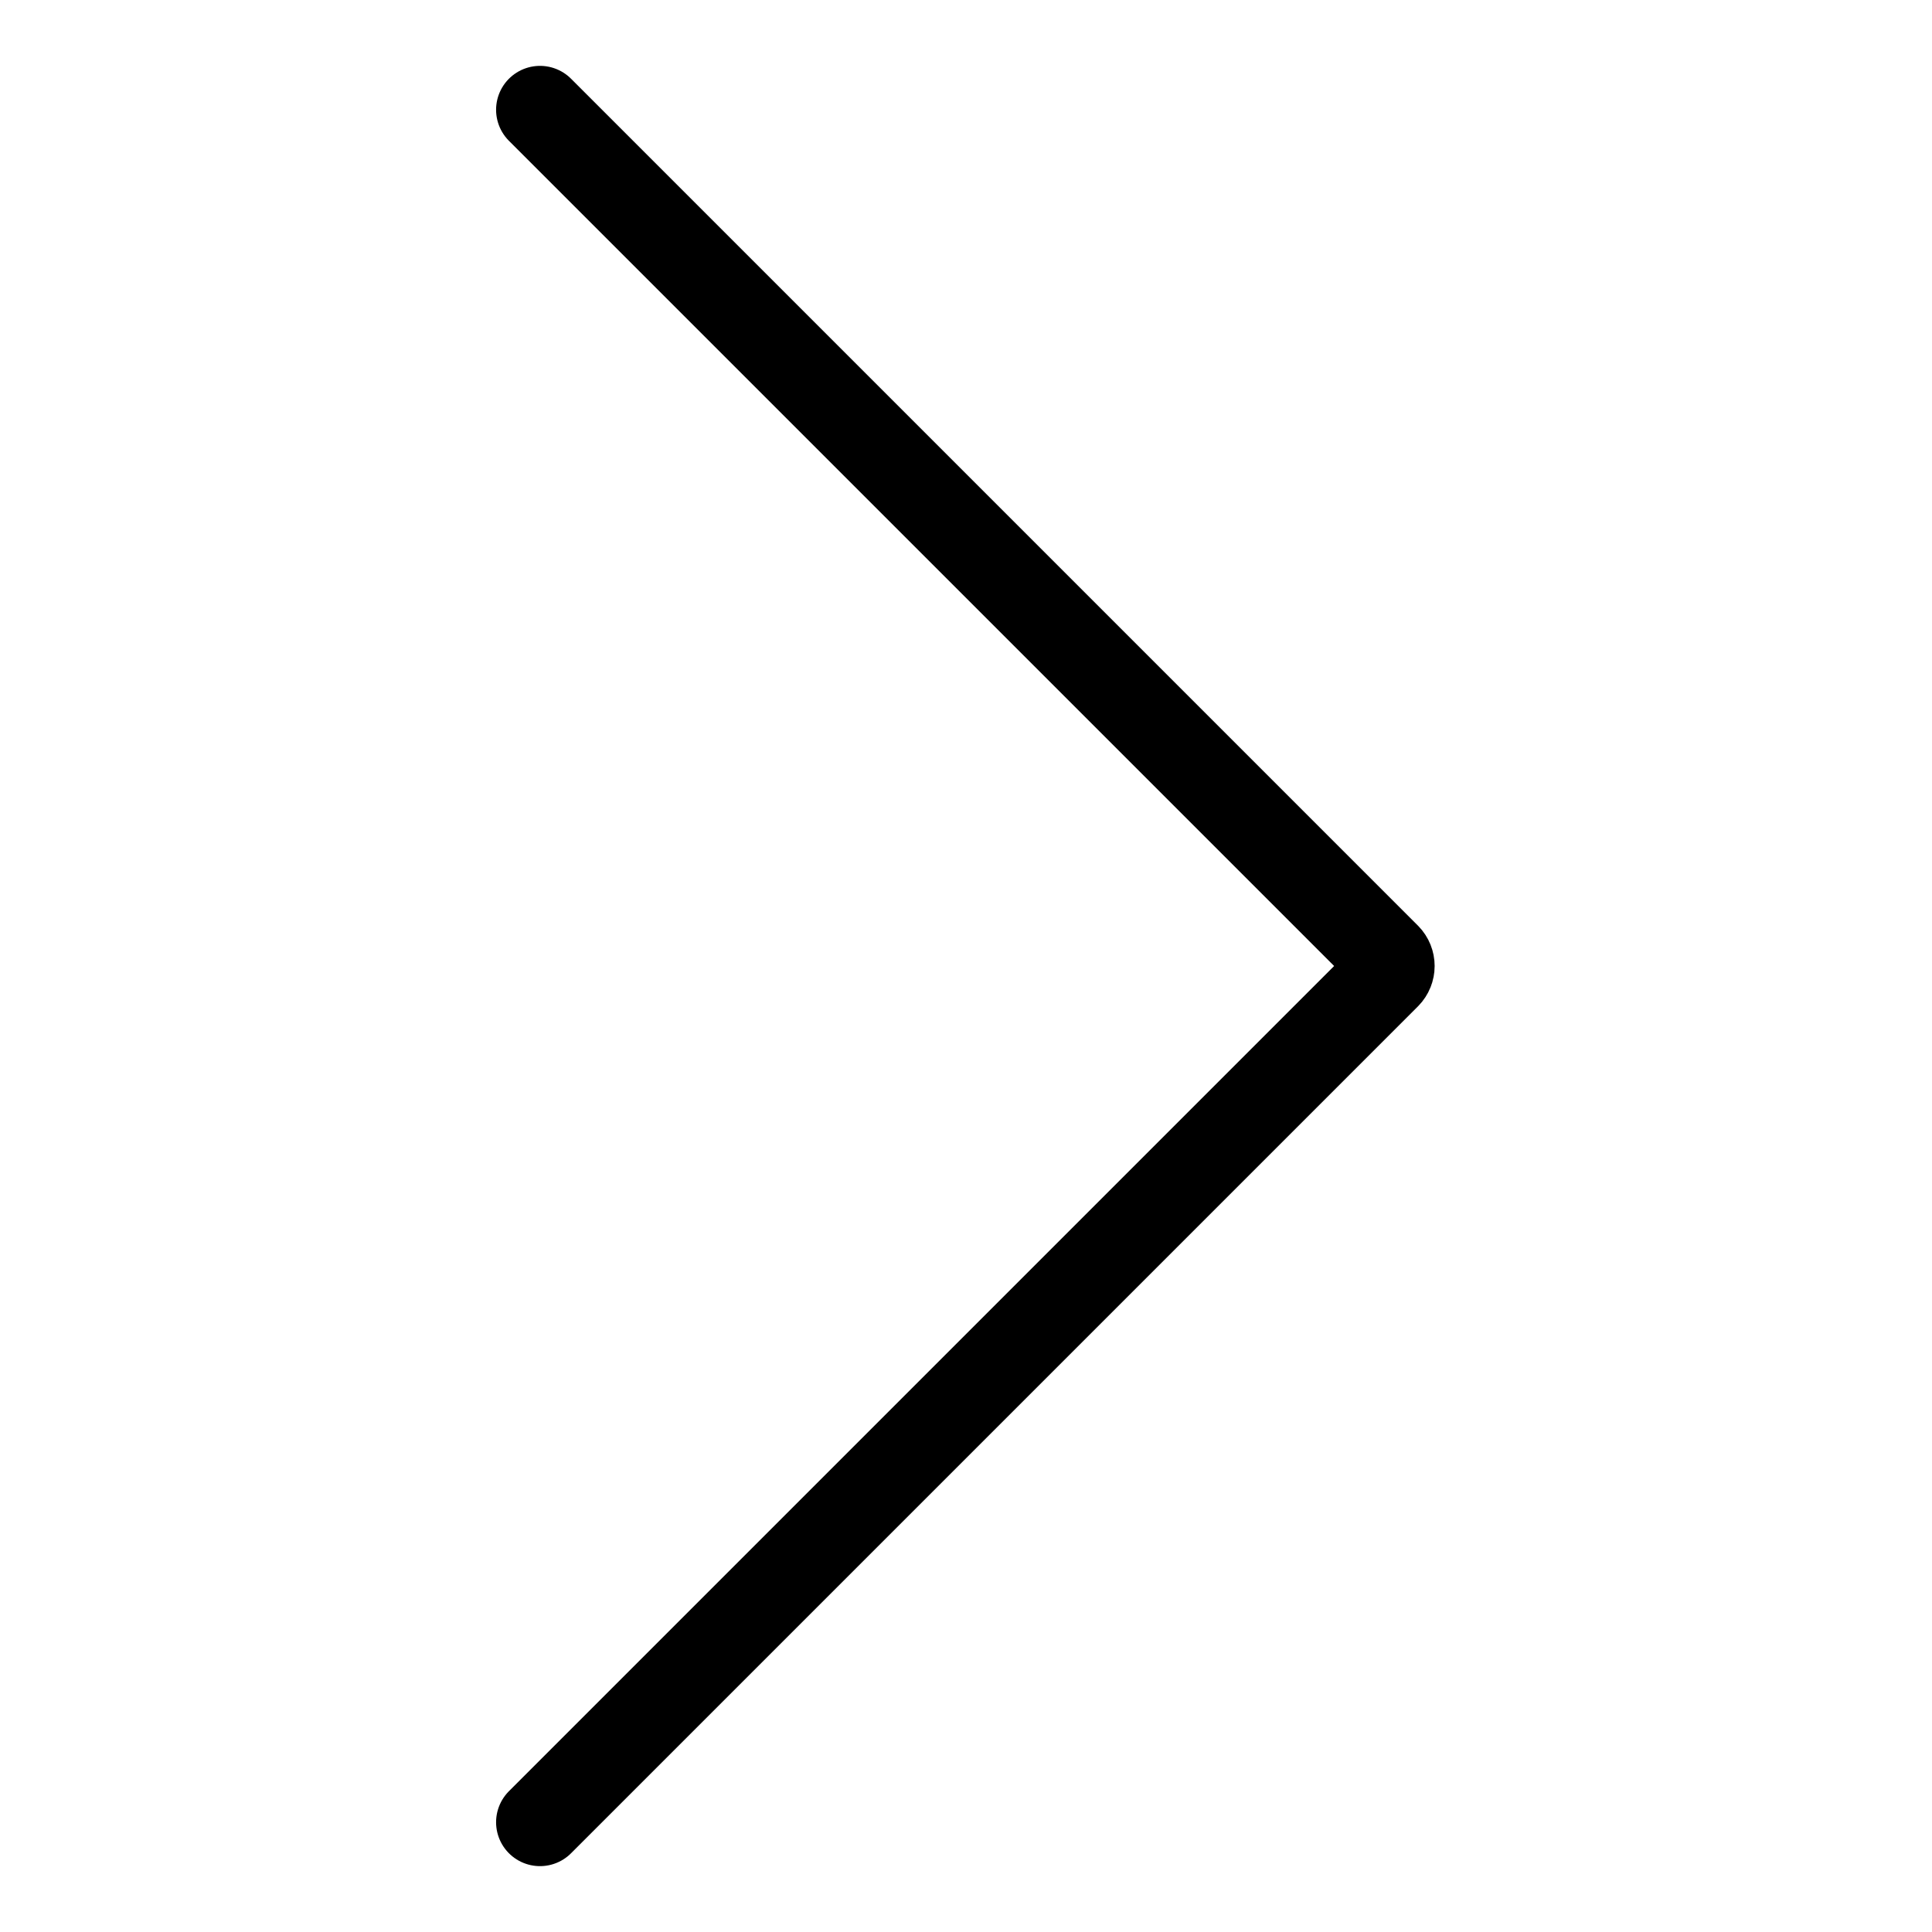
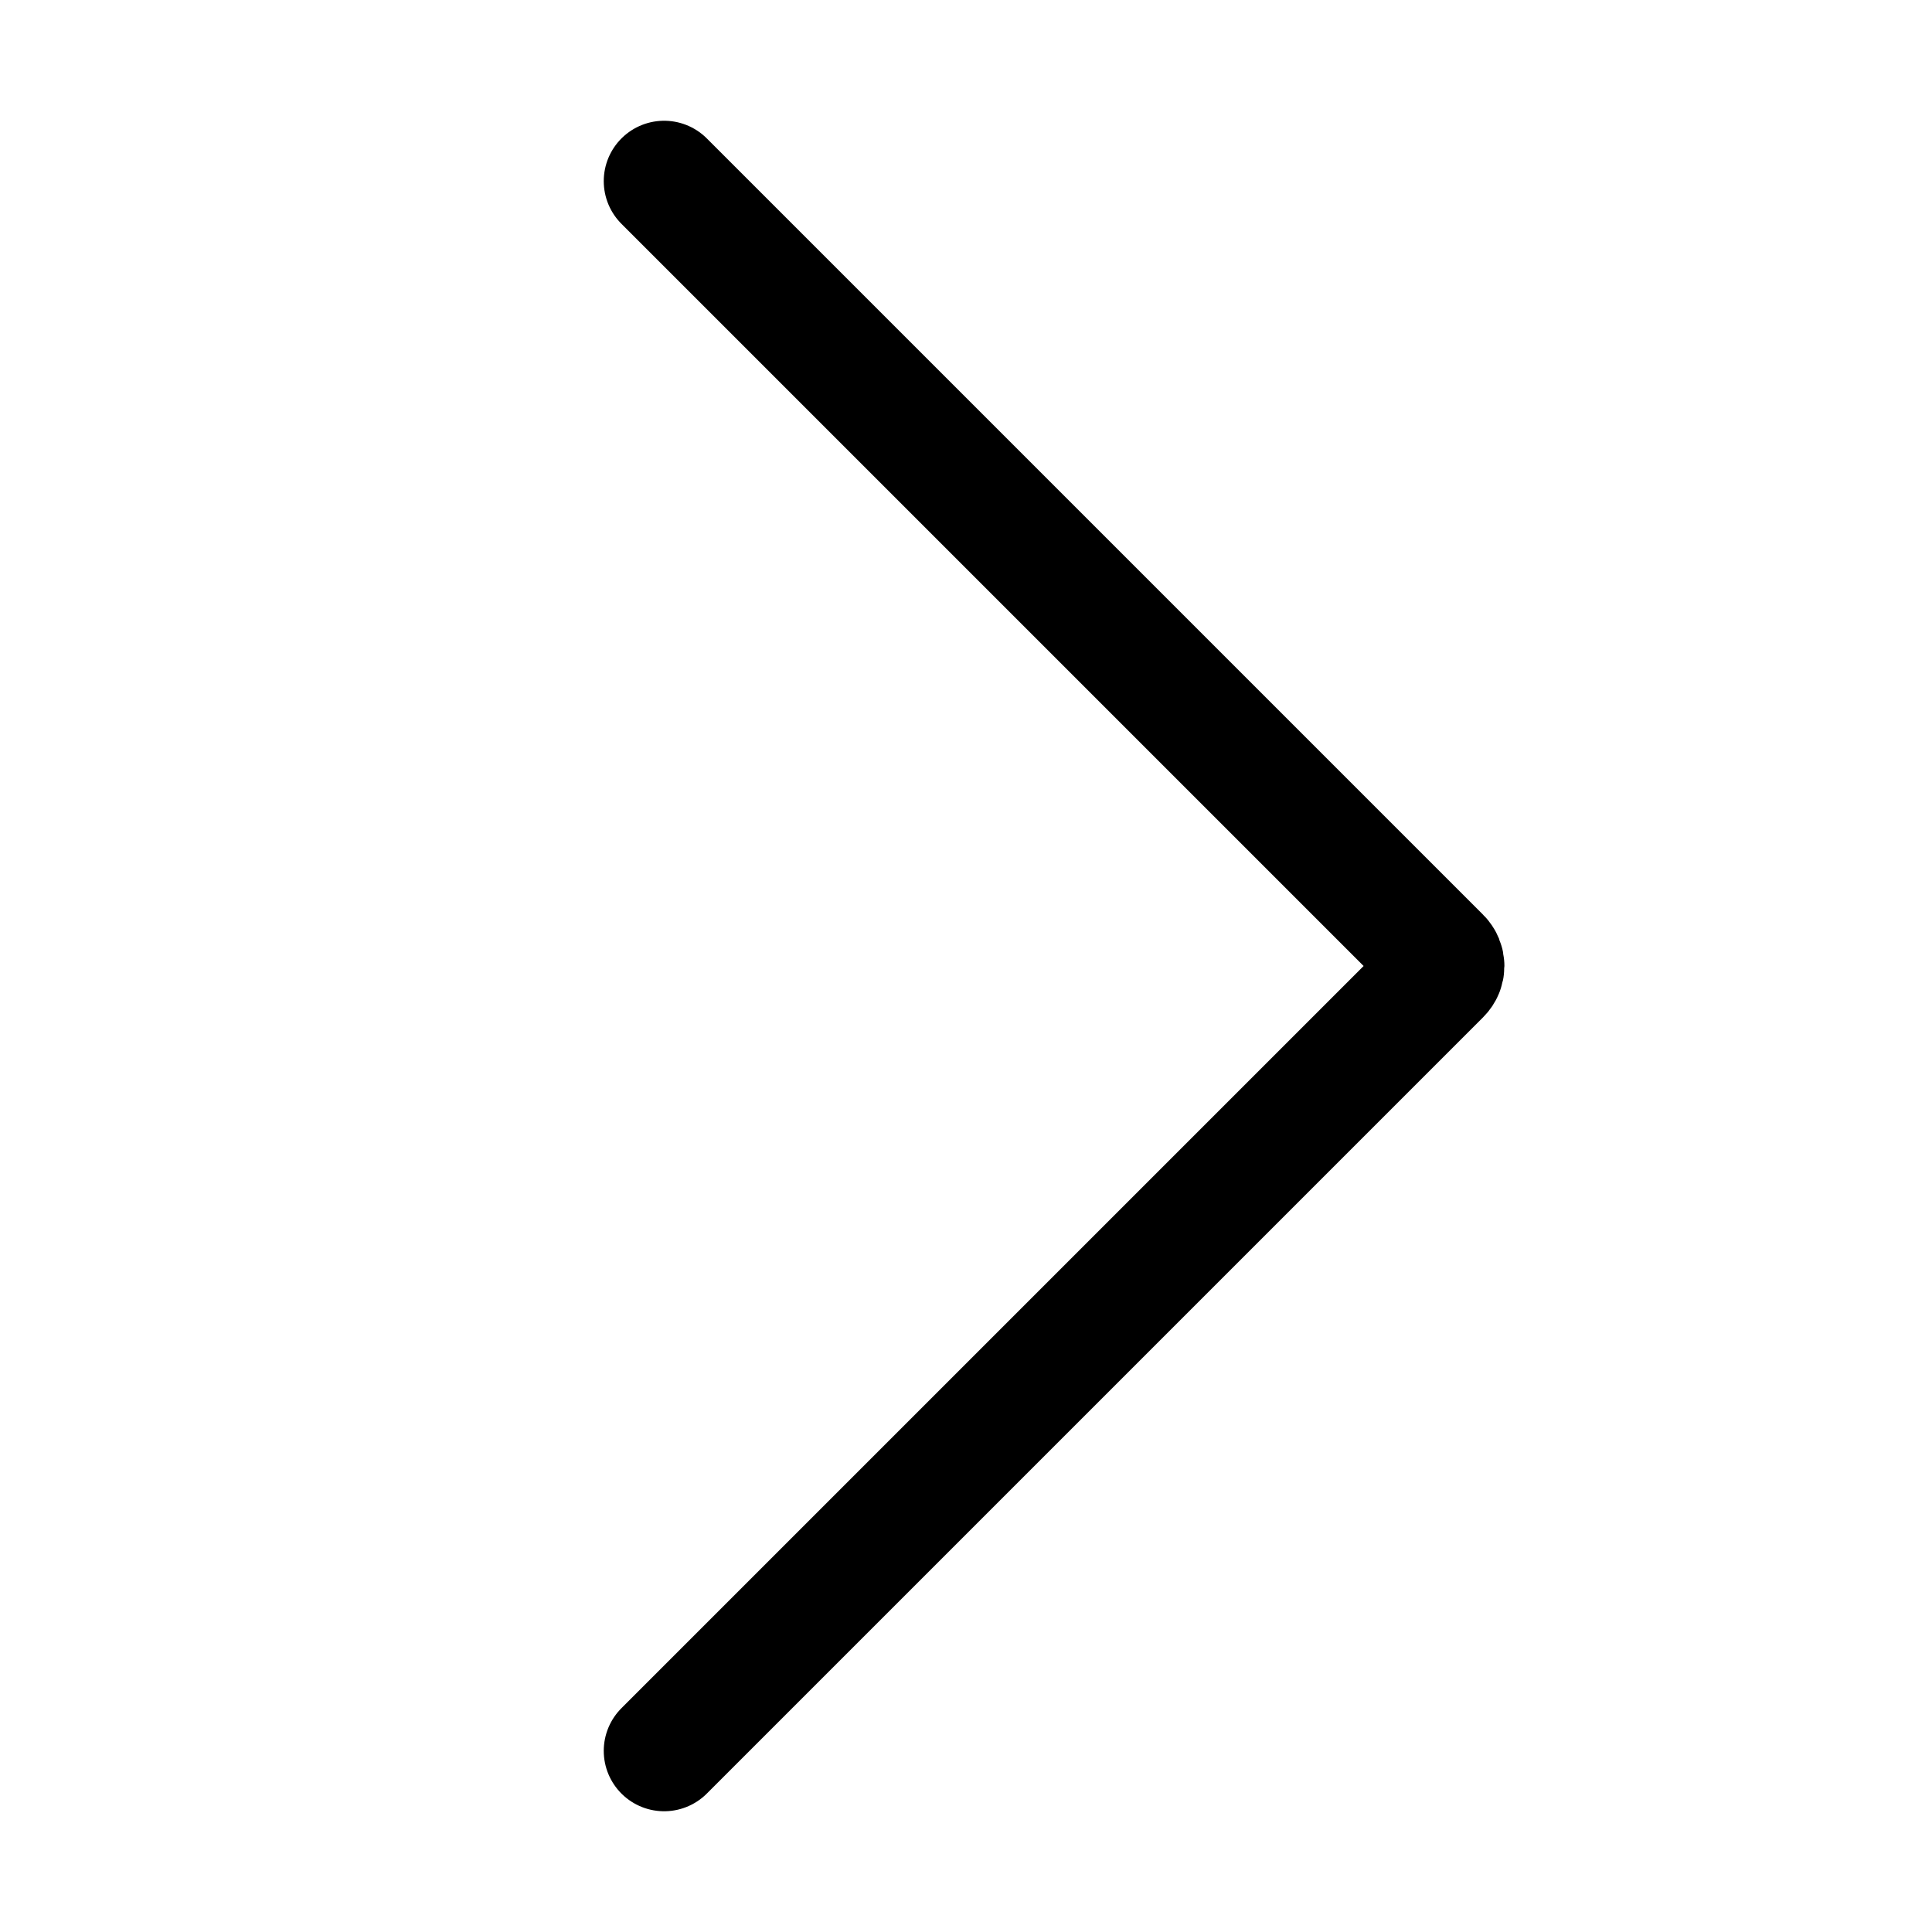
- <svg xmlns="http://www.w3.org/2000/svg" width="22" height="22" viewBox="0 0 22 22" fill="none">
-   <path d="M6.149 20.75L15.793 11.106C15.851 11.047 15.851 10.953 15.793 10.894L6.149 1.25" stroke="black" stroke-width="1" vector-effect="non-scaling-stroke" stroke-miterlimit="1.788" stroke-linecap="round" stroke-linejoin="round" />
+ <svg xmlns="http://www.w3.org/2000/svg" width="24" height="24" viewBox="0 0 24 24" fill="none">
+   <path d="M8.25 21.75L17.894 12.106C17.953 12.047 17.953 11.953 17.894 11.894L8.25 2.25" stroke="black" stroke-width="1.5" stroke-miterlimit="1.788" stroke-linecap="round" stroke-linejoin="round" />
</svg>
